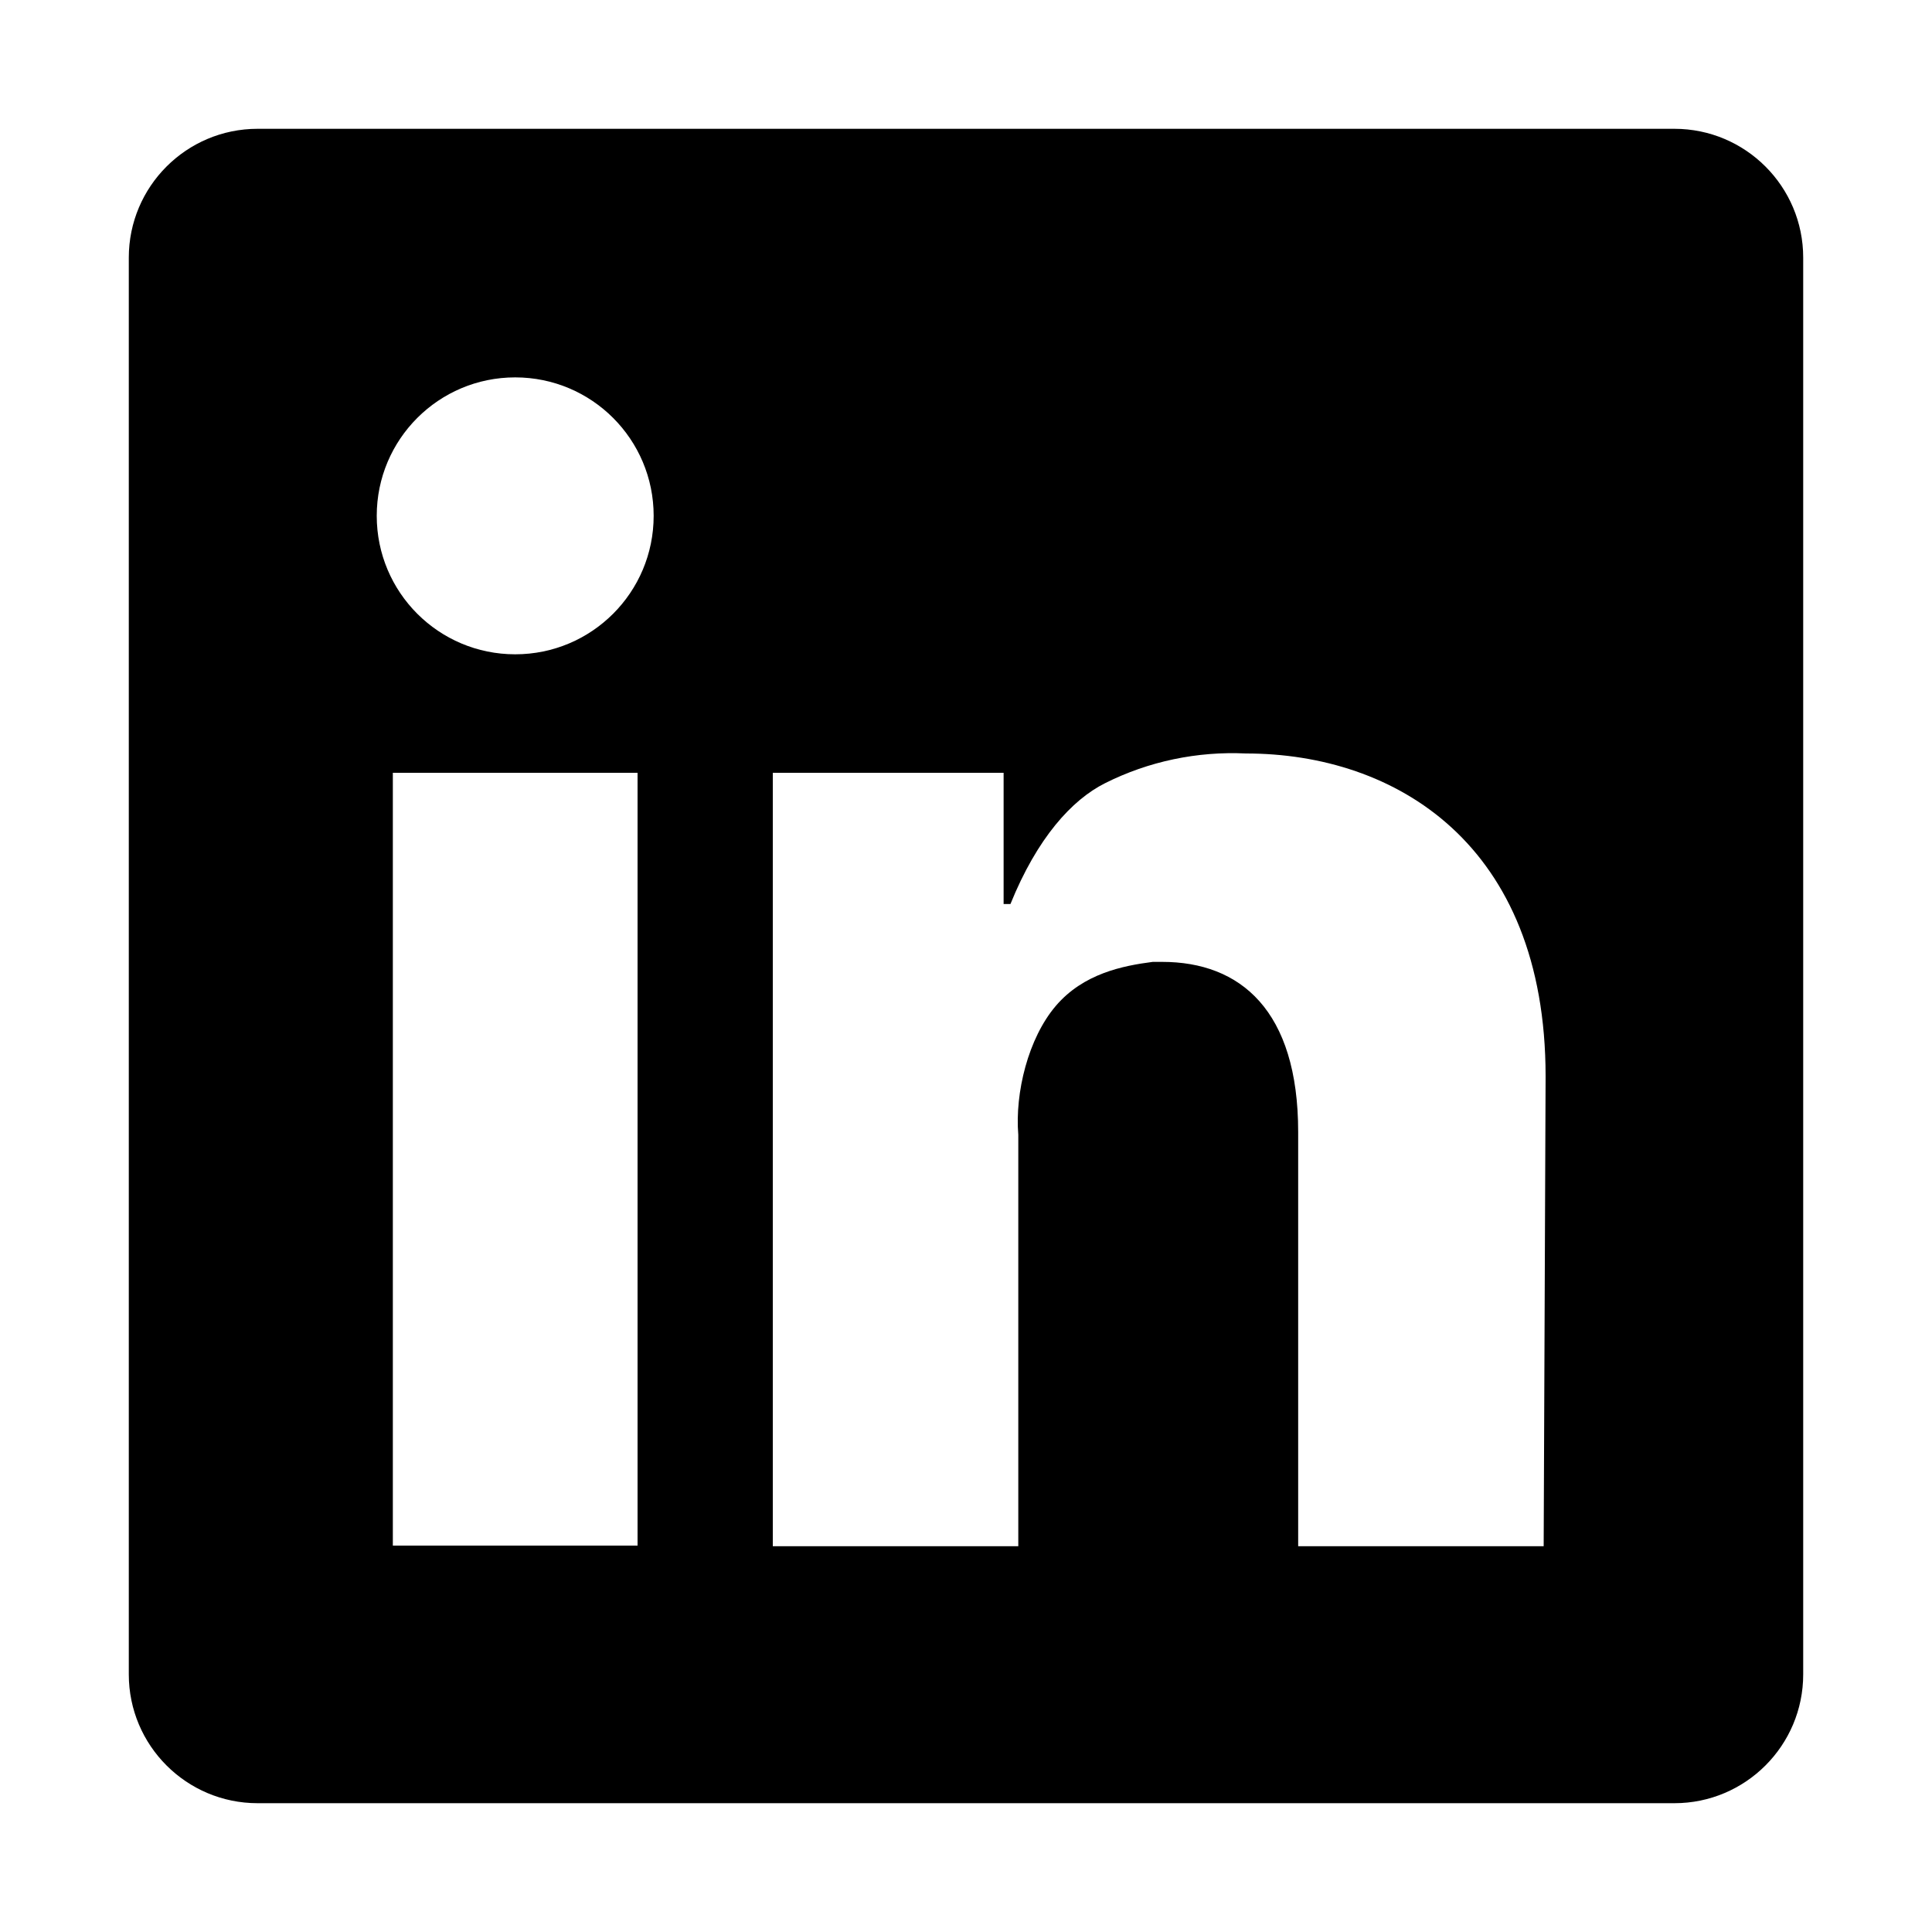
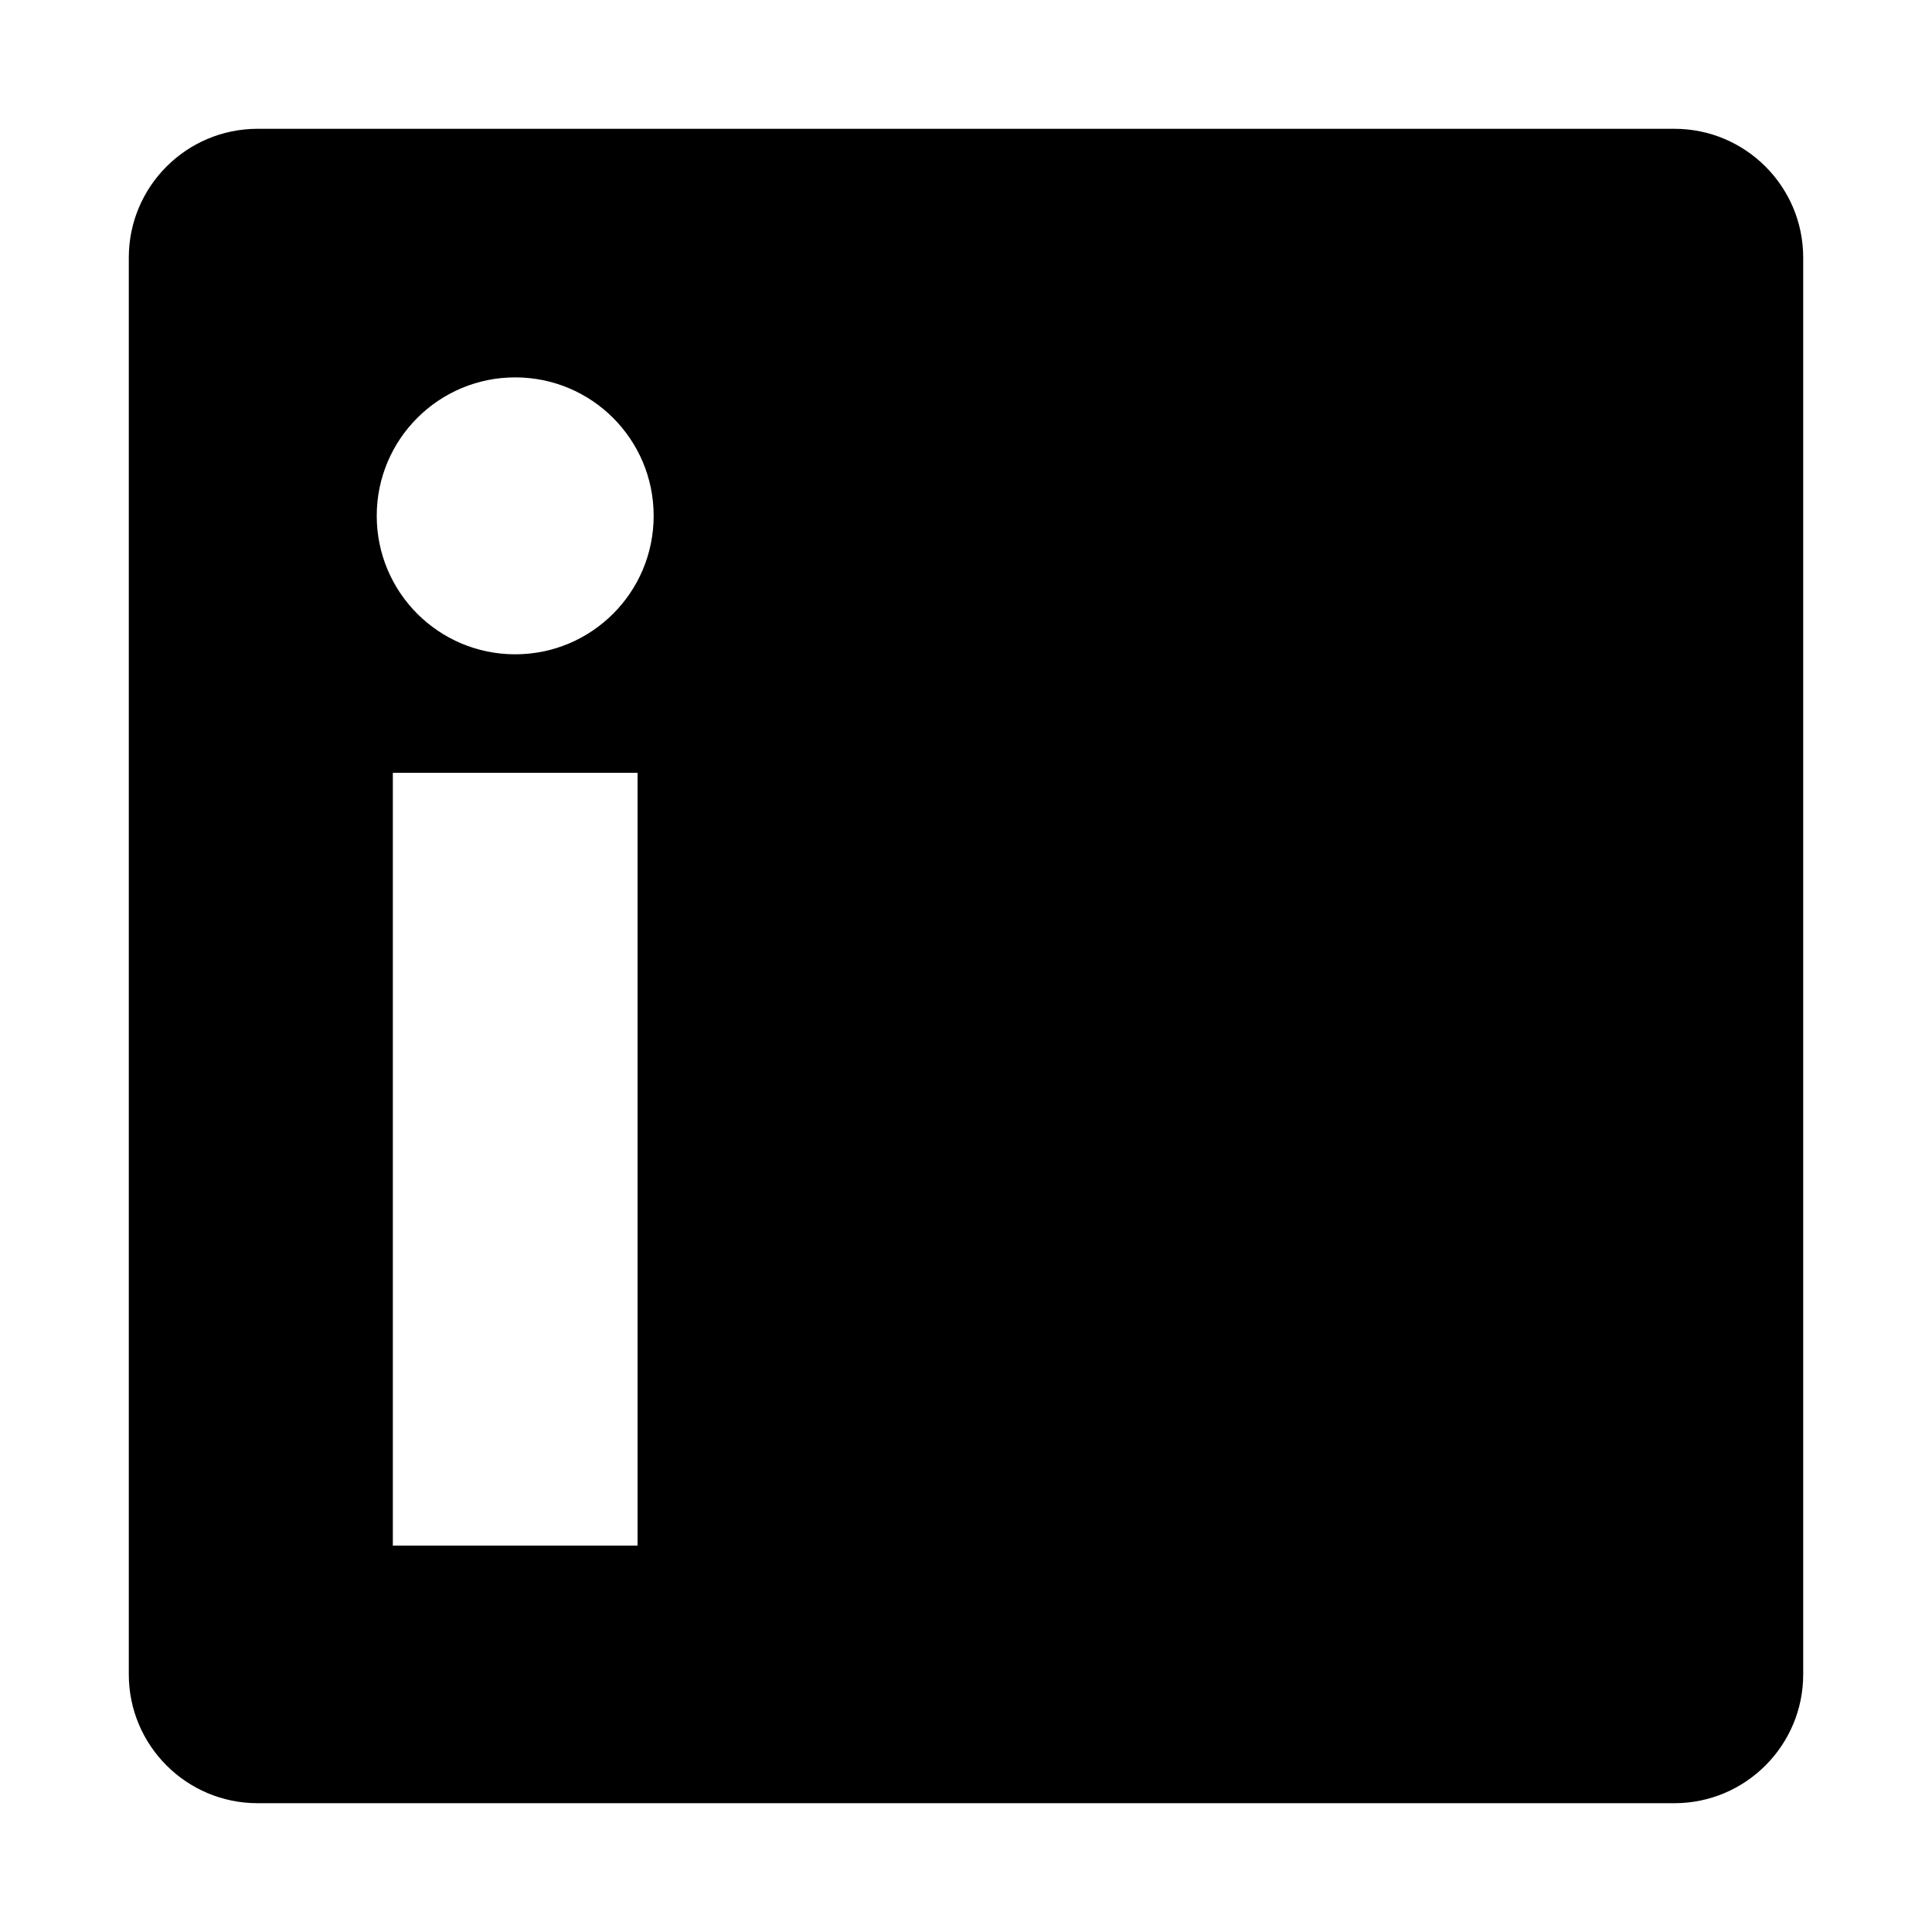
<svg xmlns="http://www.w3.org/2000/svg" width="15" height="15" viewBox="0 0 15 15" fill="none">
-   <path fill-rule="evenodd" clip-rule="evenodd" d="M2 1C1.448 1 1 1.448 1 2V13C1 13.552 1.448 14 2 14H13C13.552 14 14 13.552 14 13V2C14 1.448 13.552 1 13 1H2ZM3.05 6H4.95V12H3.05V6ZM5.075 4.005C5.075 4.599 4.594 5.08 4 5.08C3.406 5.08 2.925 4.599 2.925 4.005C2.925 3.411 3.406 2.93 4 2.93C4.594 2.93 5.075 3.411 5.075 4.005ZM12 8.357C12 6.552 10.833 5.85 9.674 5.85C9.295 5.832 8.917 5.911 8.579 6.081C8.322 6.21 8.053 6.505 7.845 7.019H7.792V6H6V12.005H7.906V8.811C7.879 8.484 7.983 8.061 8.197 7.81C8.412 7.558 8.718 7.498 8.95 7.468H9.023C9.629 7.468 10.079 7.843 10.079 8.789V12.005H11.985L12 8.357Z" fill="currentColor" />
+   <path fillRule="evenodd" clipRule="evenodd" d="M2 1C1.448 1 1 1.448 1 2V13C1 13.552 1.448 14 2 14H13C13.552 14 14 13.552 14 13V2C14 1.448 13.552 1 13 1H2ZM3.05 6H4.95V12H3.05V6ZM5.075 4.005C5.075 4.599 4.594 5.08 4 5.08C3.406 5.08 2.925 4.599 2.925 4.005C2.925 3.411 3.406 2.93 4 2.93C4.594 2.93 5.075 3.411 5.075 4.005ZM12 8.357C12 6.552 10.833 5.85 9.674 5.85C9.295 5.832 8.917 5.911 8.579 6.081C8.322 6.21 8.053 6.505 7.845 7.019H7.792V6H6V12.005H7.906V8.811C7.879 8.484 7.983 8.061 8.197 7.81C8.412 7.558 8.718 7.498 8.95 7.468H9.023C9.629 7.468 10.079 7.843 10.079 8.789V12.005H11.985L12 8.357Z" fill="currentColor" />
</svg>
